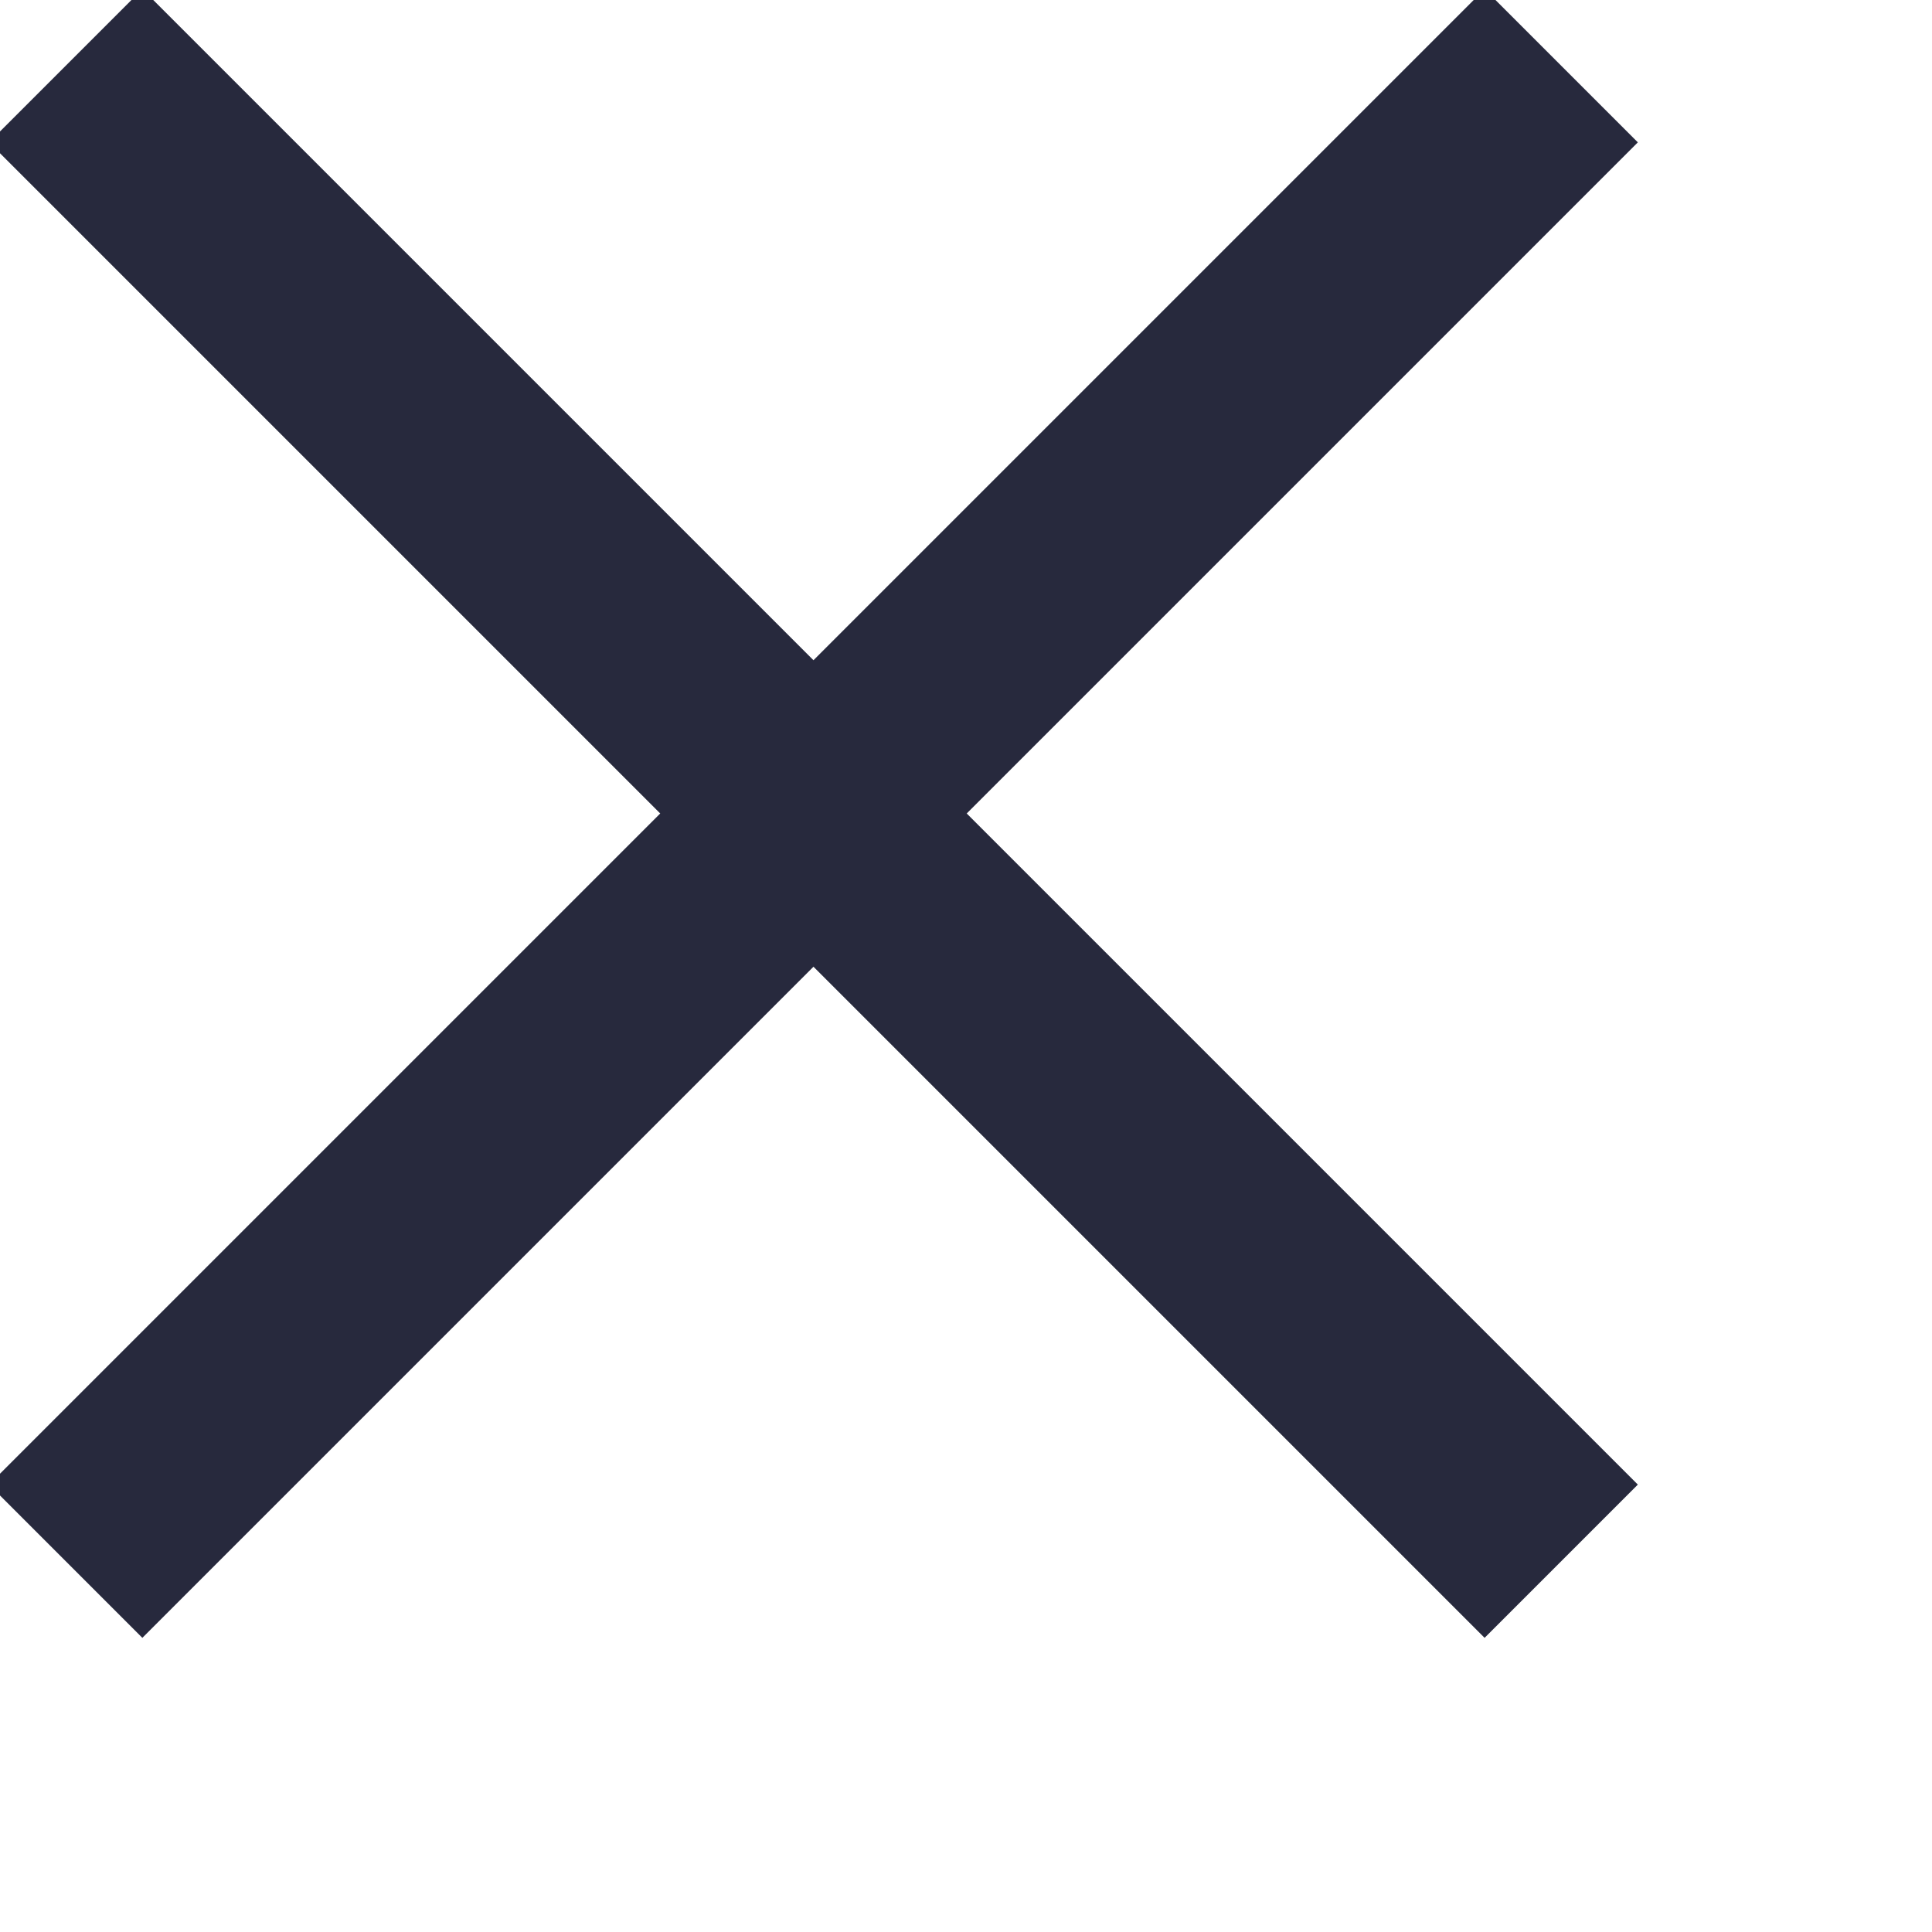
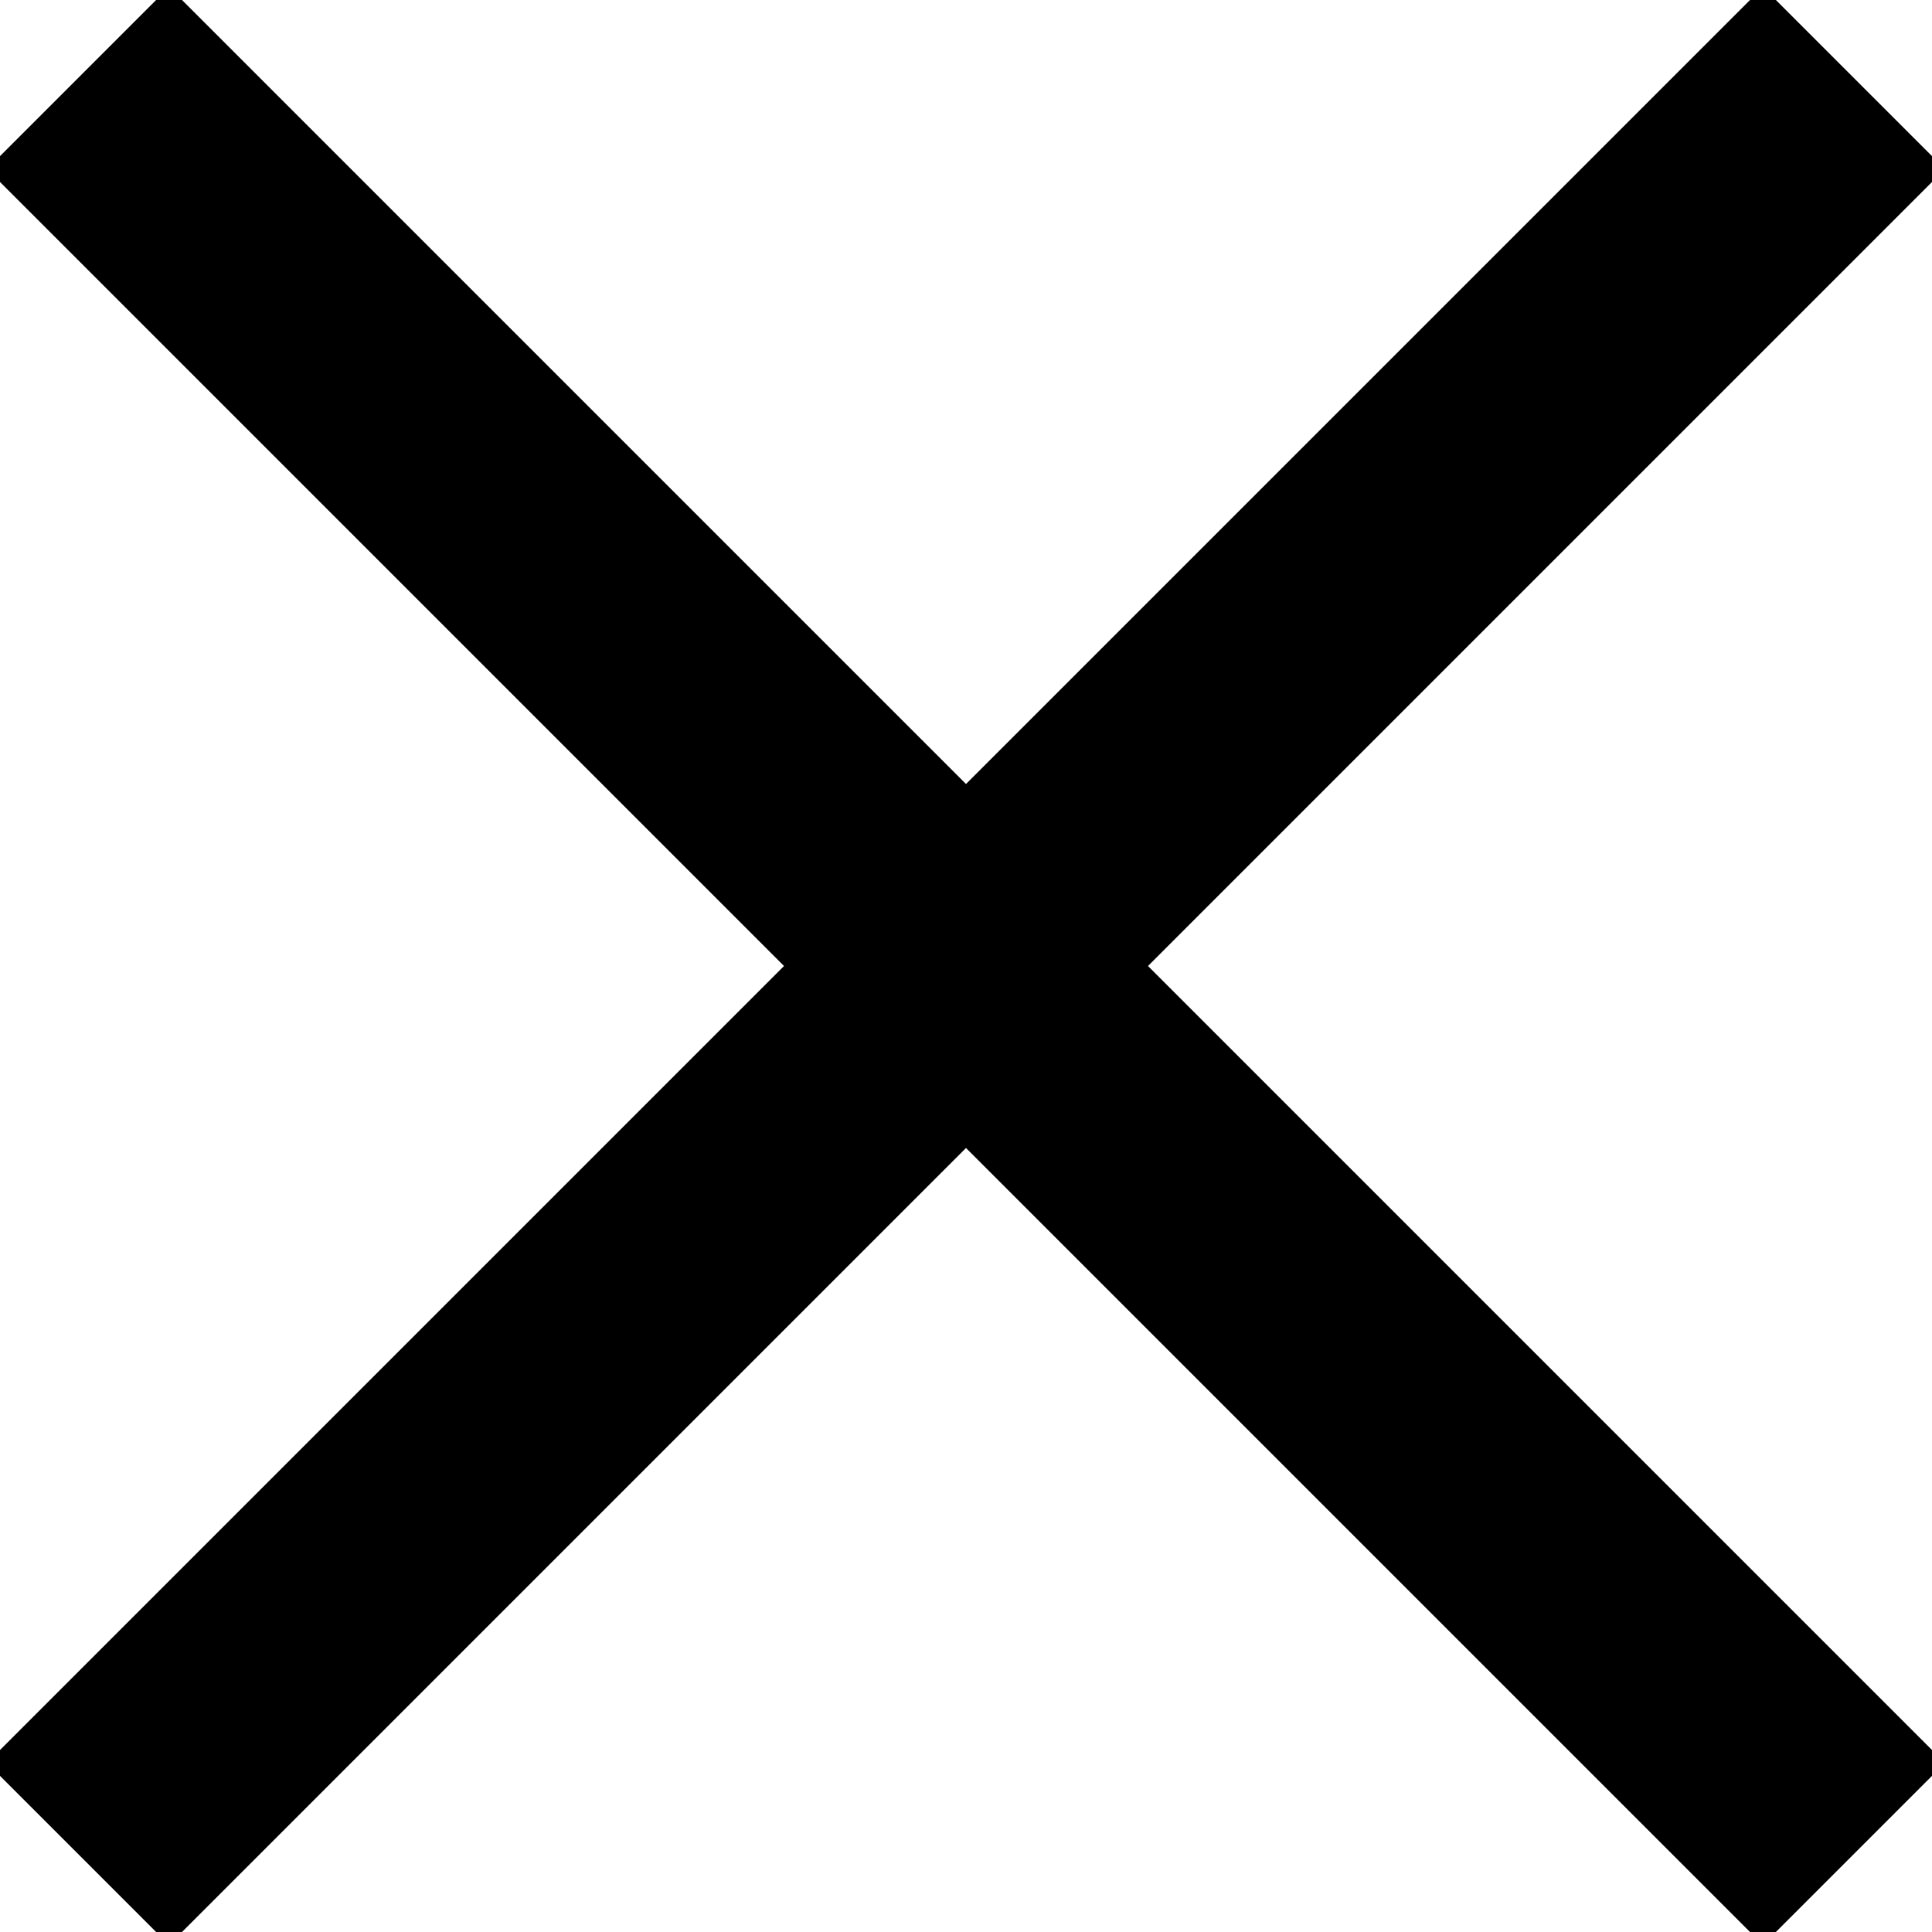
- <svg xmlns="http://www.w3.org/2000/svg" width="19" height="19" fill="none">
-   <path d="M.6 1.4l14 14 .4-.4.4-.4-14-14L1 1l-.4.4z" stroke="#27293D" fill="#27293D" />
-   <path d="M14.6.6l-14 14 .4.4.4.4 14-14L15 1l-.4-.4z" stroke="#27293D" fill="#27293D" />
+ <svg xmlns="http://www.w3.org/2000/svg" viewBox="0 0 16 16" fill="none">
+   <path d="M.6 1.4l14 14 .4-.4.4-.4-14-14L1 1l-.4.4z" stroke="currentColor" fill="currentColor" />
+   <path d="M14.6.6l-14 14 .4.4.4.4 14-14L15 1l-.4-.4z" stroke="currentColor" fill="currentColor" />
</svg>
